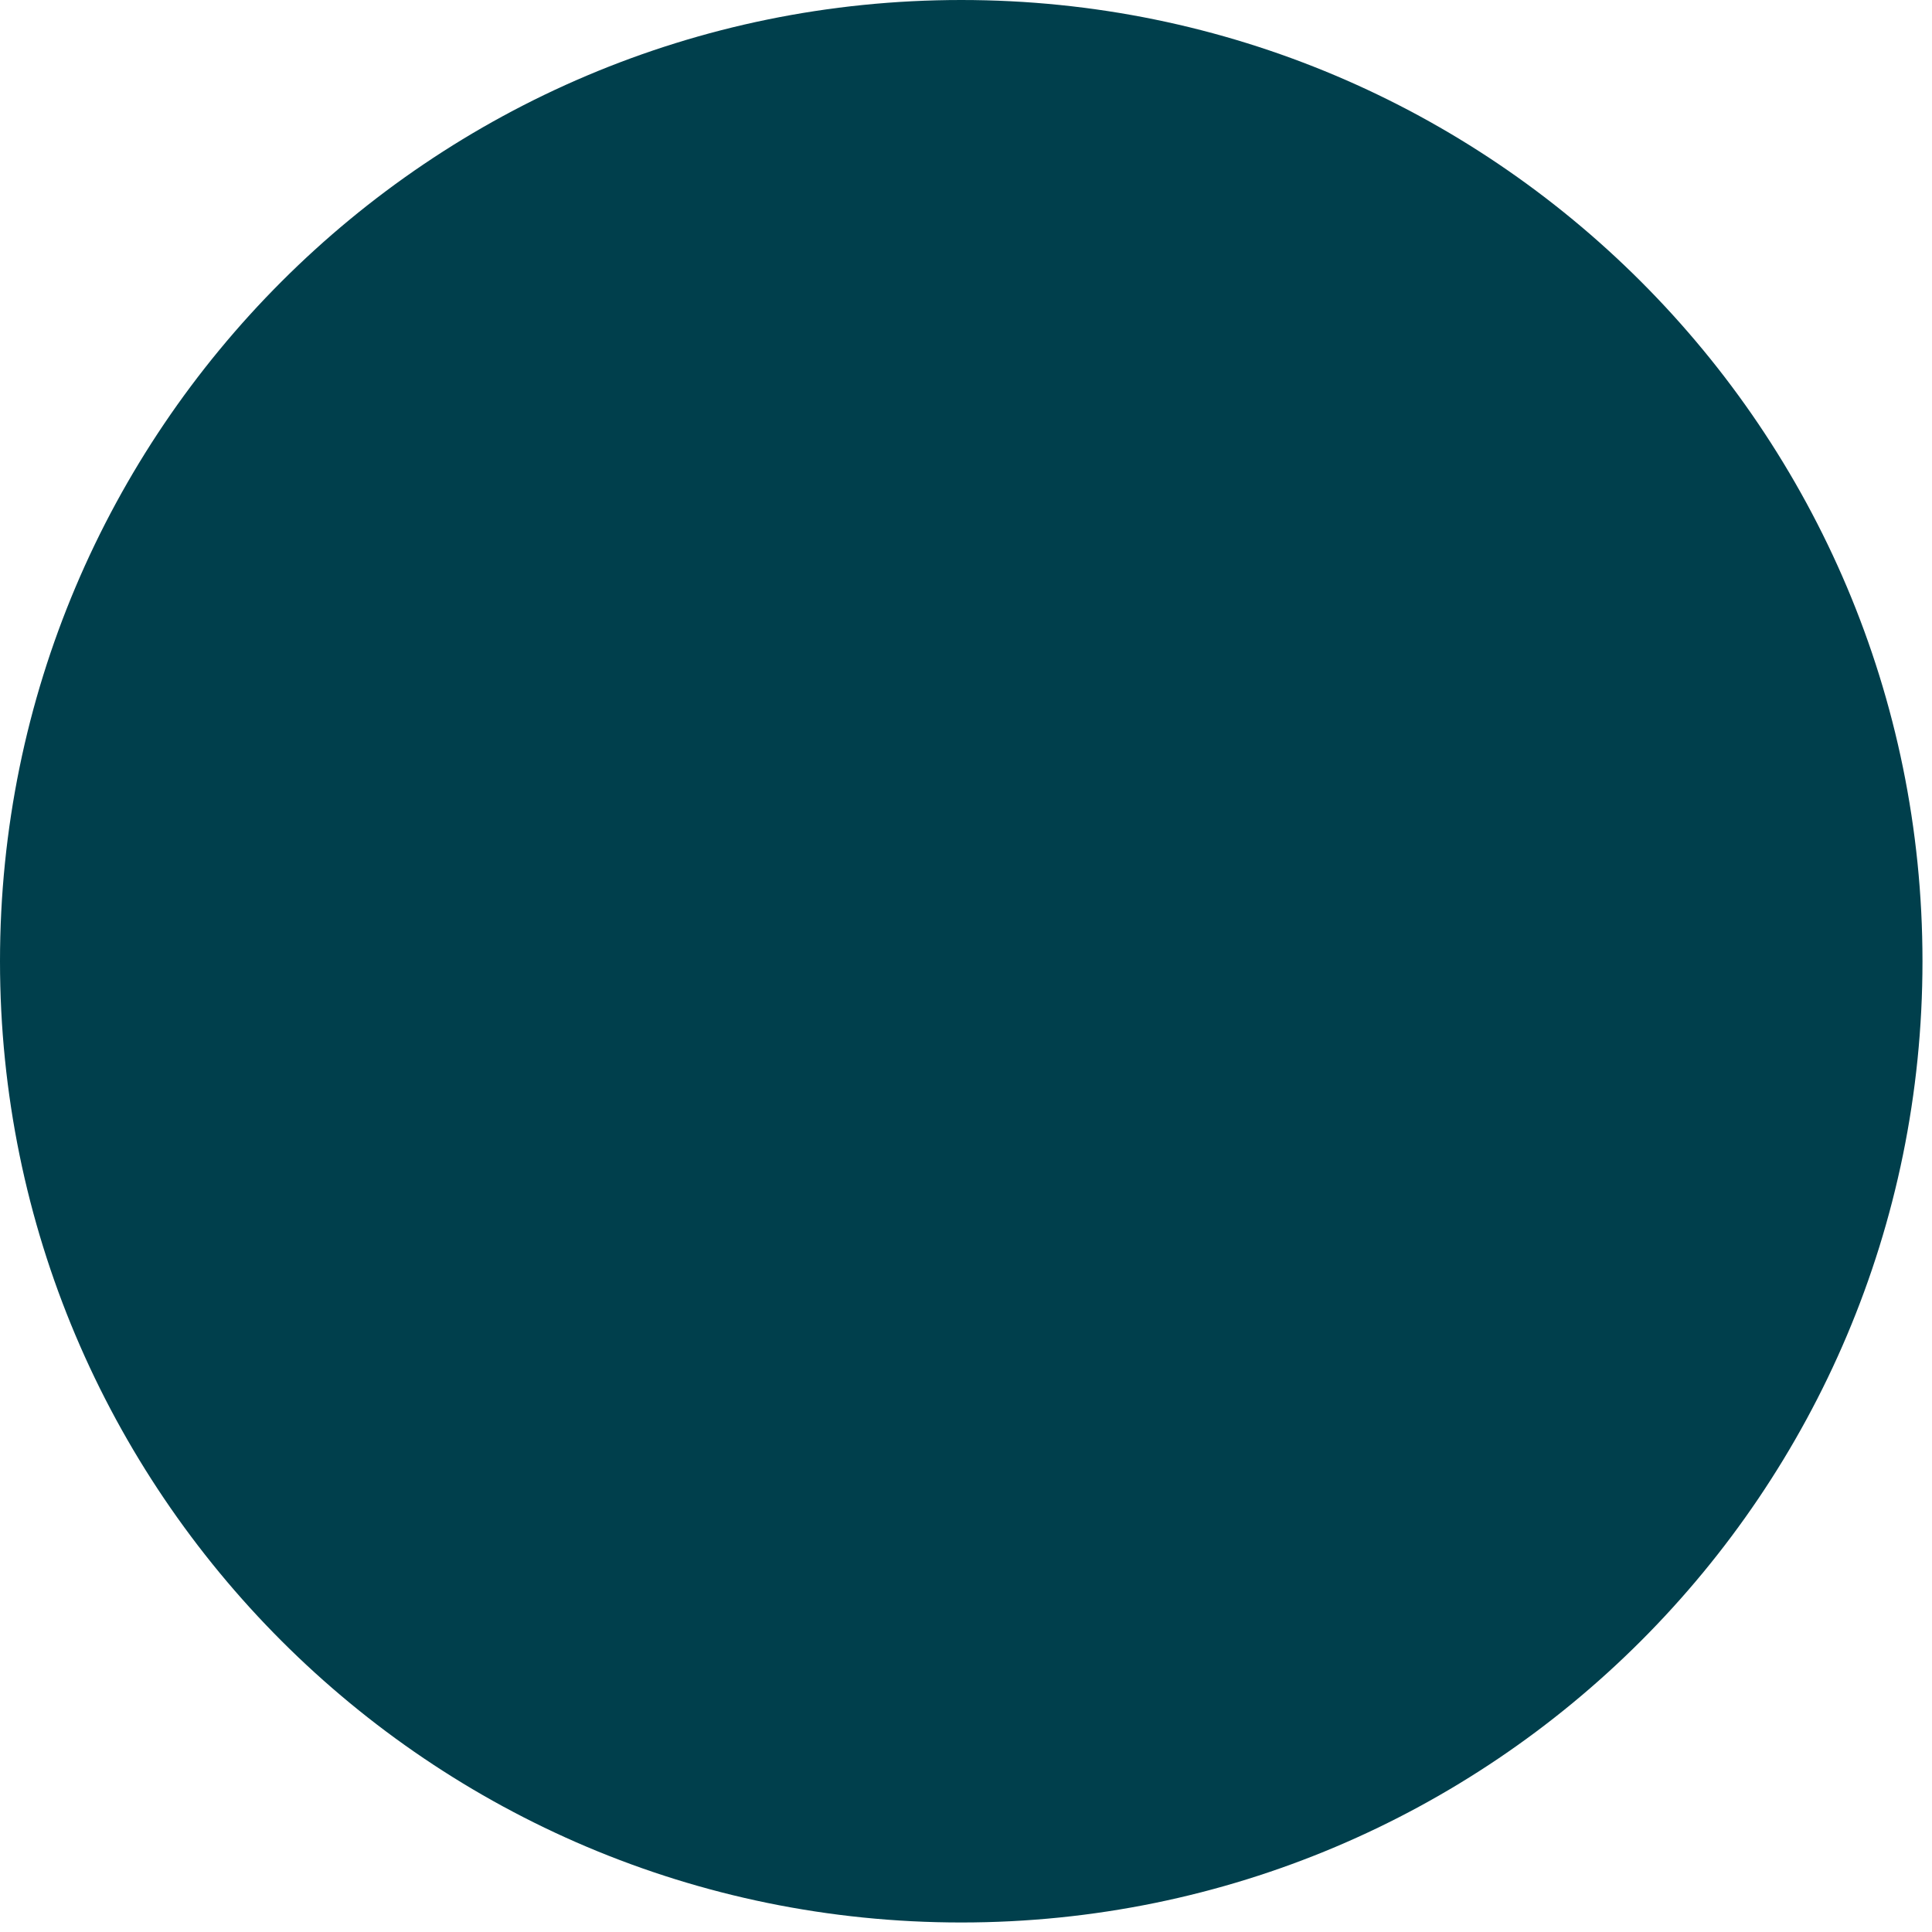
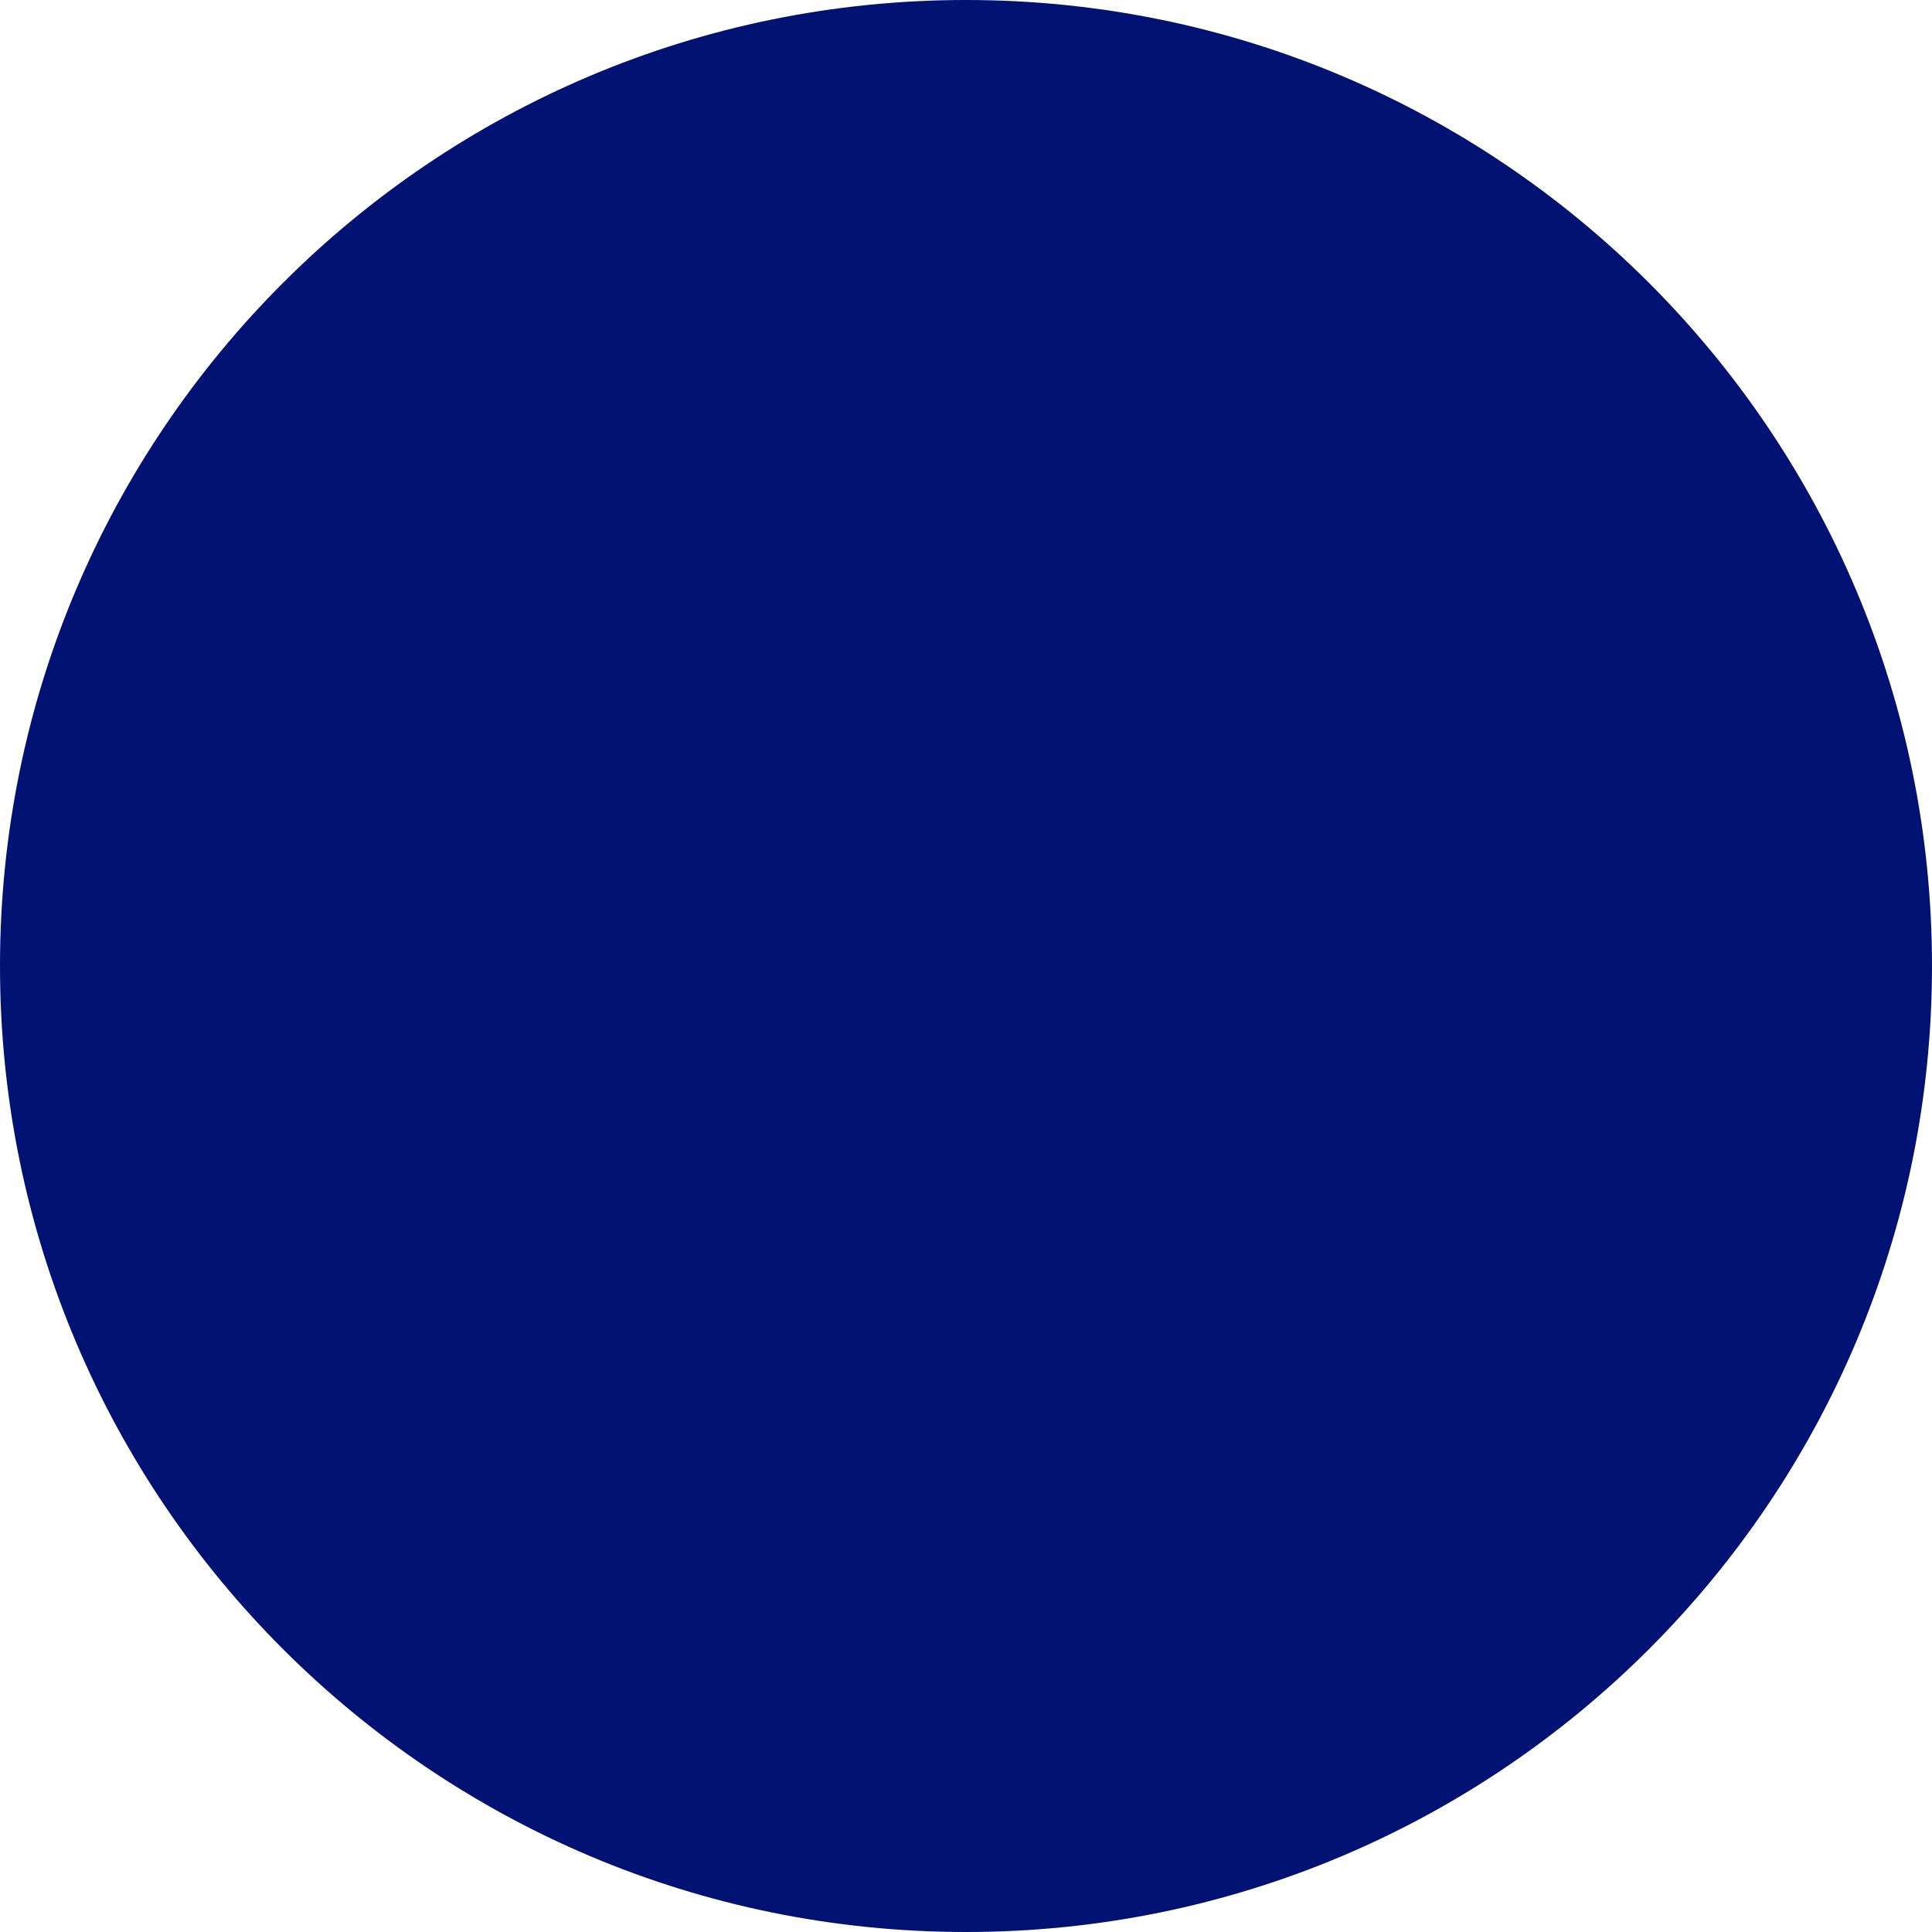
- <svg xmlns="http://www.w3.org/2000/svg" version="1.1" id="Layer_1" x="0px" y="0px" viewBox="0 0 20.3 20.3" style="enable-background:new 0 0 20.3 20.3;" xml:space="preserve">
+ <svg xmlns="http://www.w3.org/2000/svg" version="1.1" id="Layer_1" x="0px" y="0px" viewBox="0 0 17.6 17.6" style="enable-background:new 0 0 17.6 17.6;" xml:space="preserve">
  <style type="text/css">
- 	.st0{fill:#003F4C;}
+ 	.st0{fill:#011272;}
</style>
-   <circle class="st0" cx="10.1" cy="10.1" r="10.1" />
+   <circle class="st0" cx="8.8" cy="8.8" r="8.8" />
</svg>
